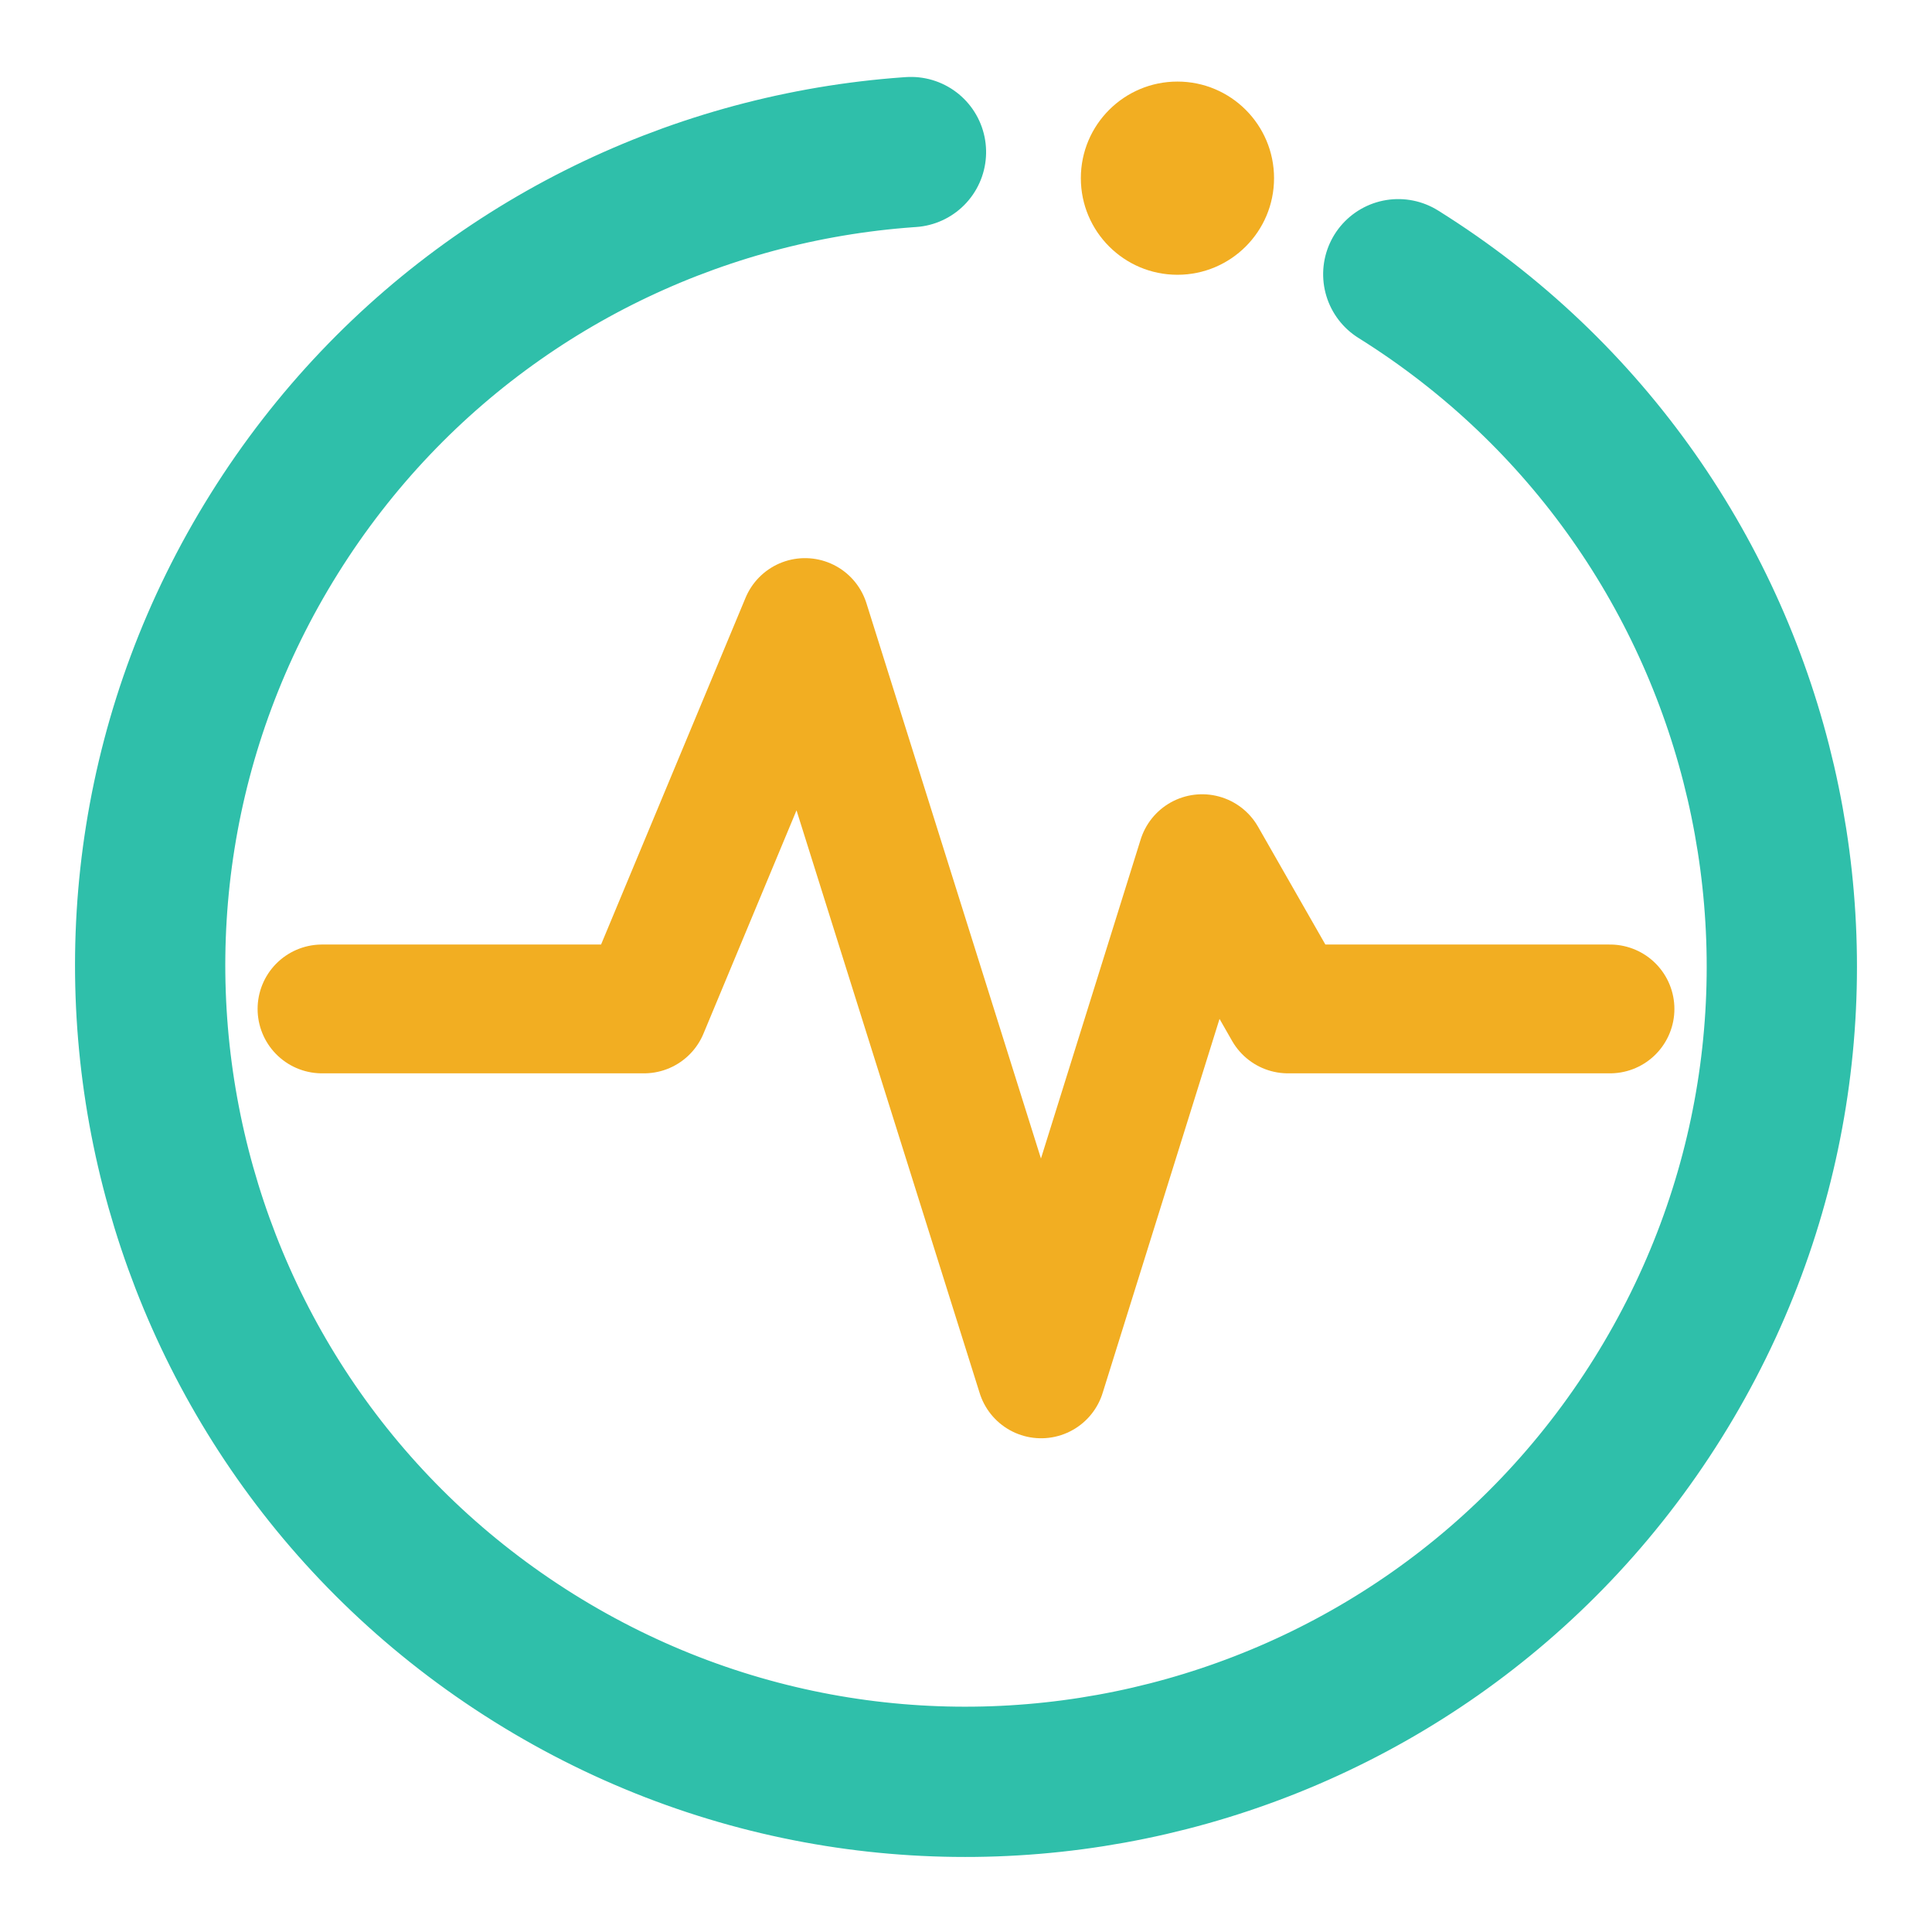
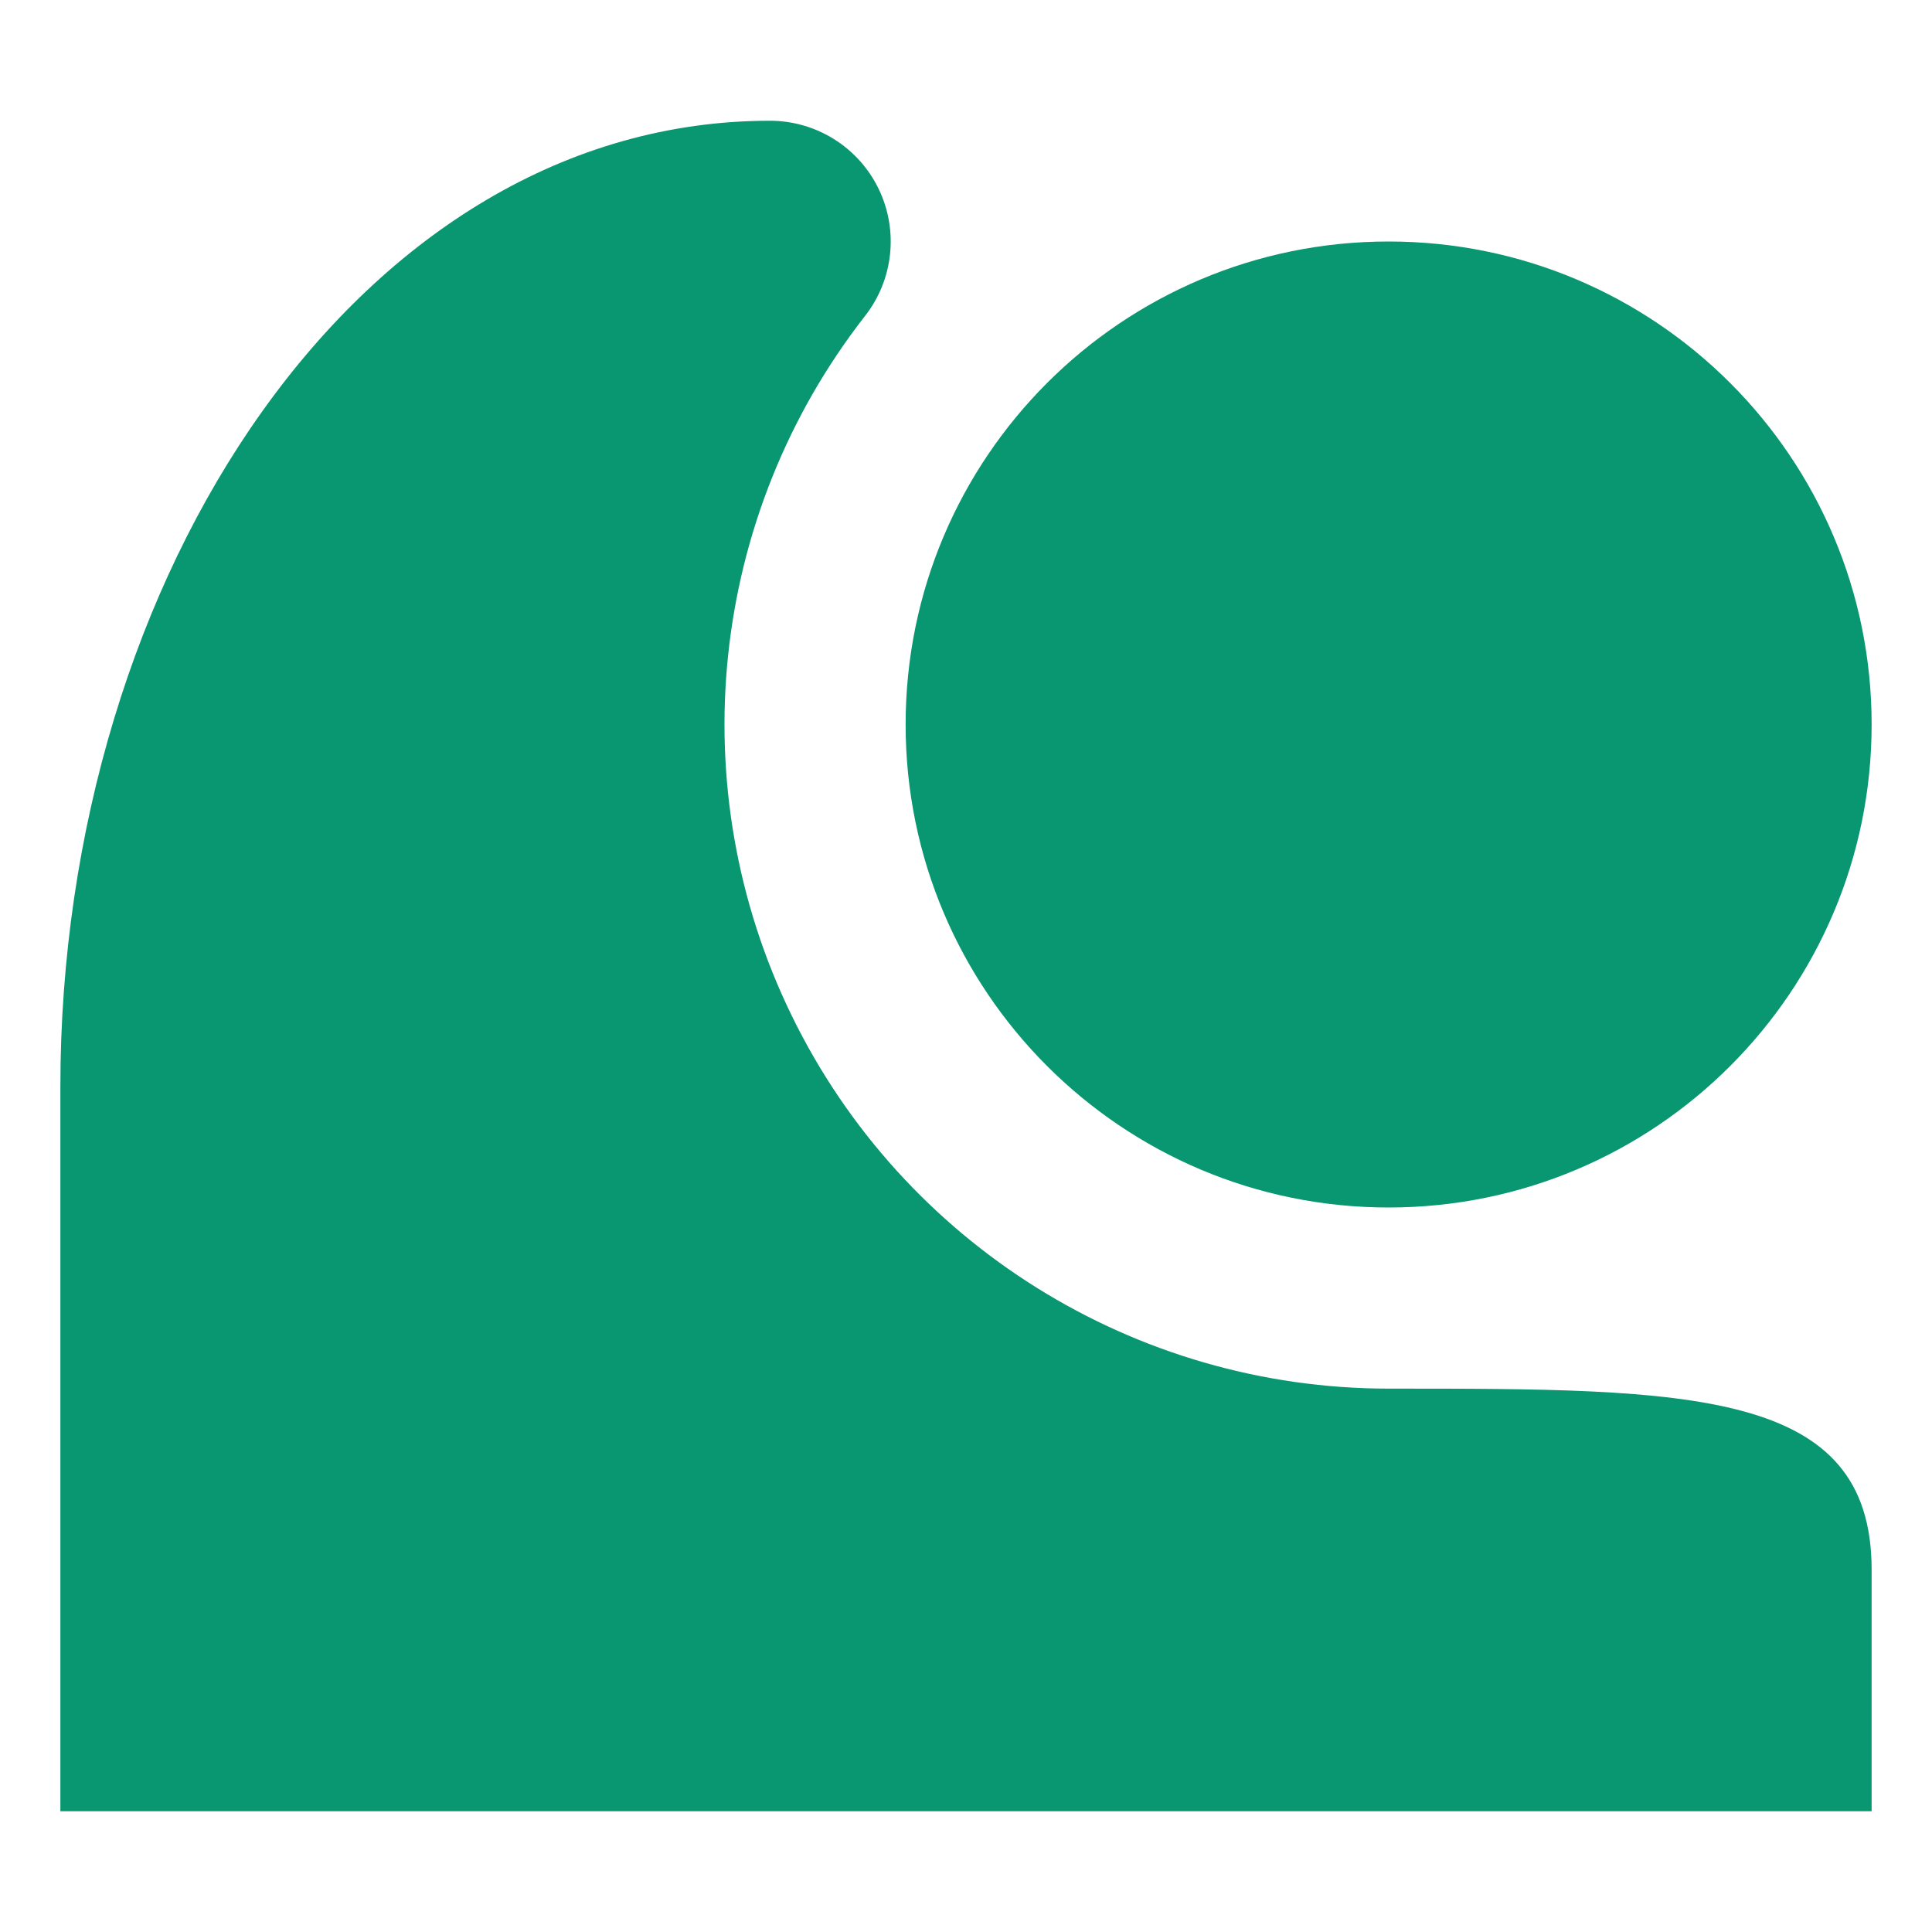
- <svg xmlns="http://www.w3.org/2000/svg" viewBox="38 38 180 180" width="256" height="256">
-   <circle cx="128" cy="128" r="76" fill="none" stroke="#2FBFAA" stroke-width="14" stroke-linecap="round" stroke-dasharray="430 48" transform="rotate(-58 128 128)" />
-   <polyline points="68,132 98,132 113,96 135,166 150,118 158,132 188,132" fill="none" stroke="#F2AE22" stroke-width="12" stroke-linecap="round" stroke-linejoin="round" />
-   <circle cx="147.7" cy="54.6" r="9" fill="#F2AE22" />
+ <svg xmlns="http://www.w3.org/2000/svg" viewBox="0 0 256 256" fill="#089770" color="#000000" role="img">
+   <path fill="#089770" d="M 102.024 16     A 16 16 0 0 1 114.636 41.846     A 88 88 0 0 0 184 184     C 224 184 248 184 248 208     L 248 240     L 8 240     L 8 144     C 8 76 48 16 102.024 16 Z" />
+   <circle fill="#089770" cx="184" cy="96" r="64" />
</svg>
